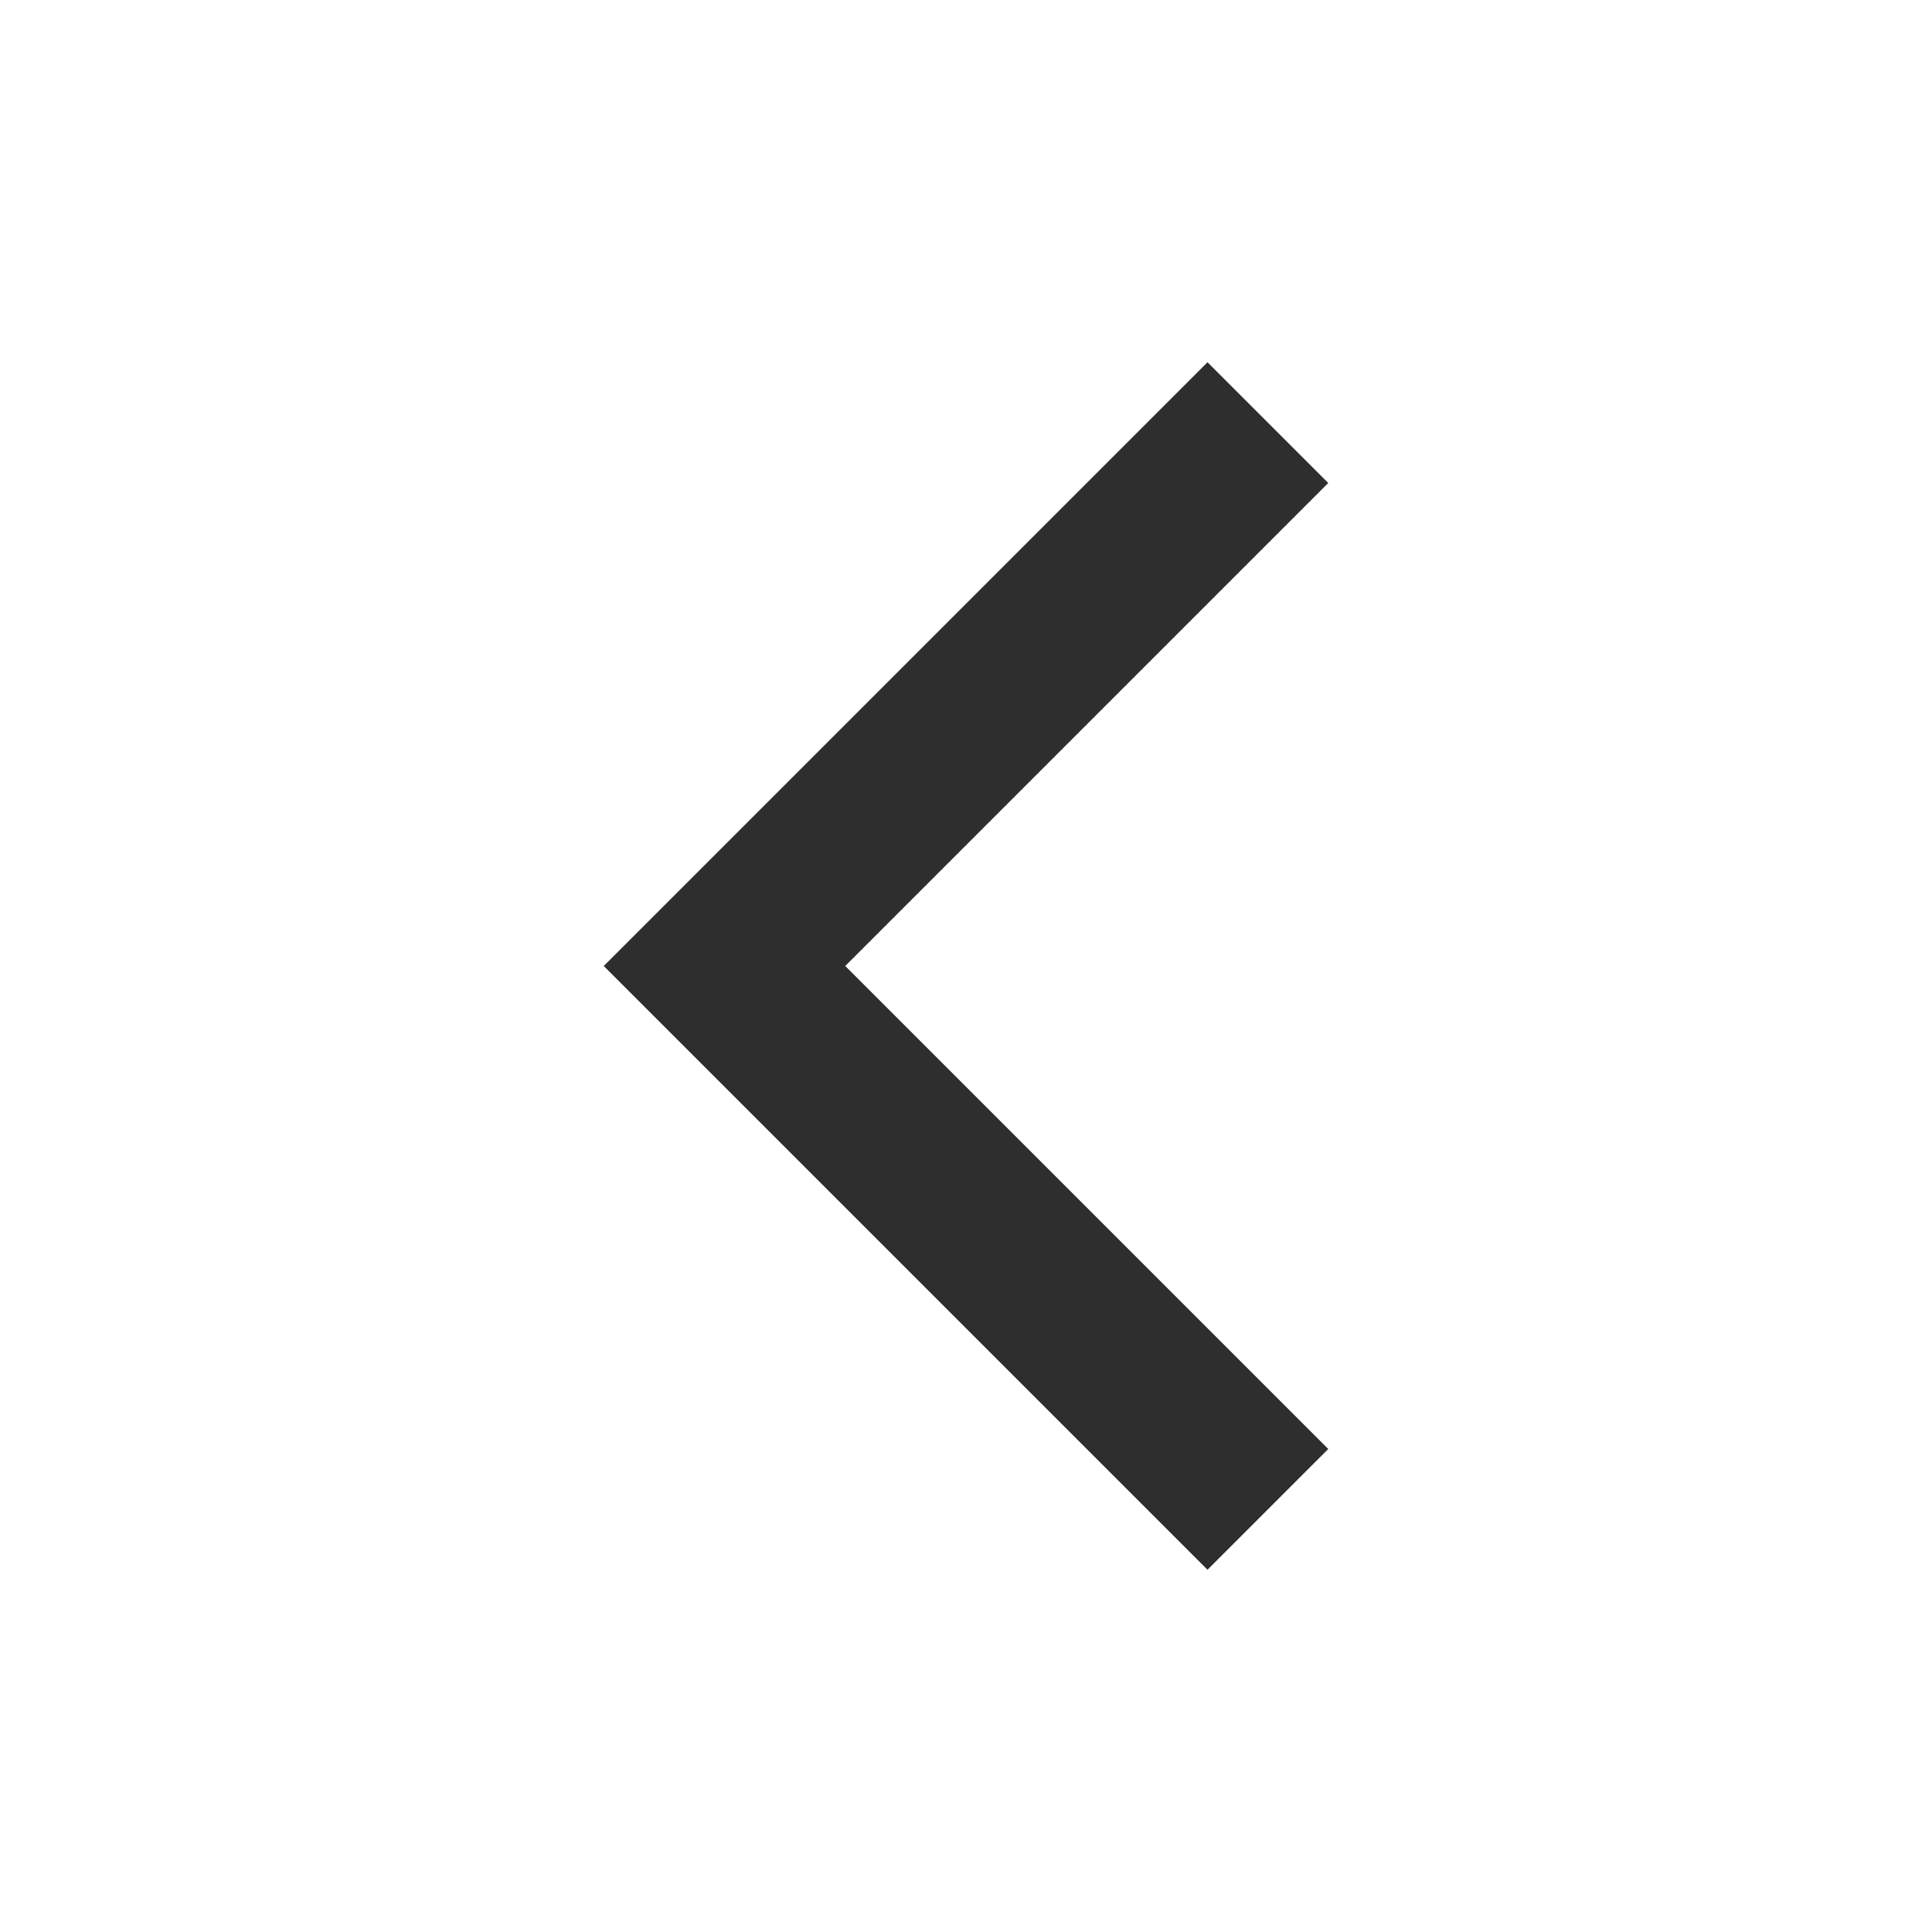
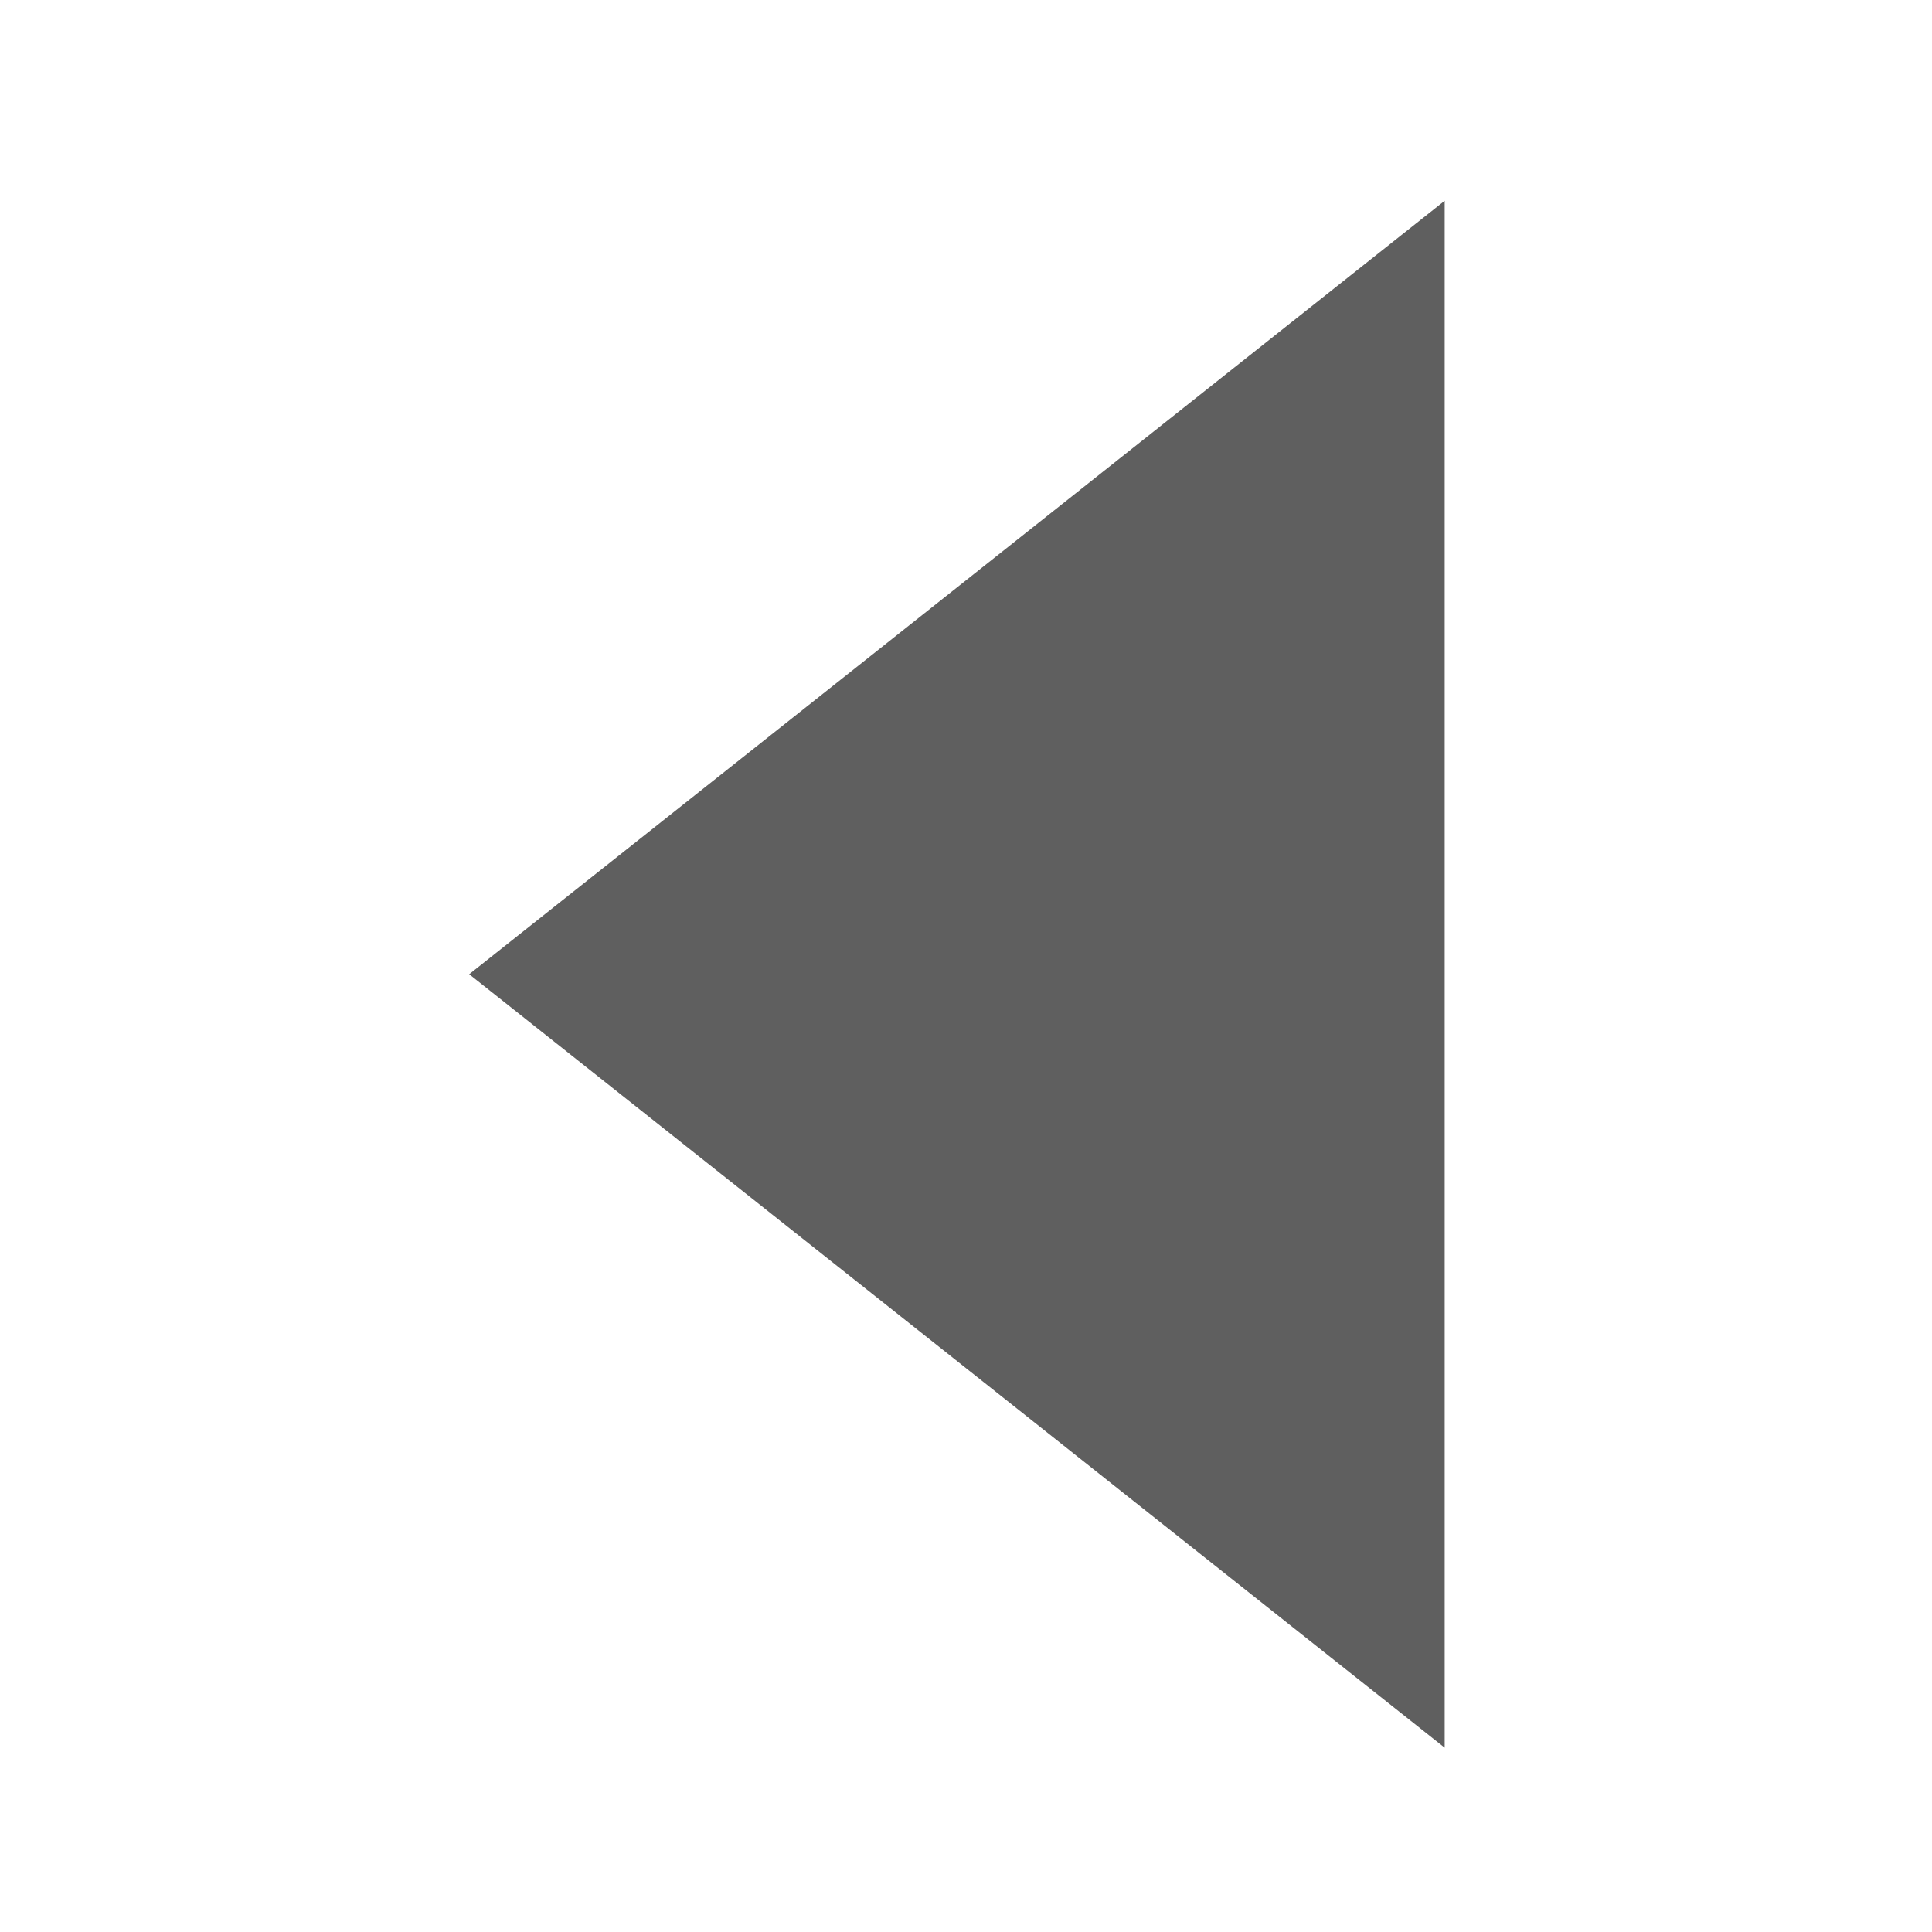
<svg xmlns="http://www.w3.org/2000/svg" width="16" height="16" id="svg2" version="1.1">
  <defs id="defs4" />
  <g id="layer1" transform="translate(0,-1036.362)">
-     <path style="fill:#2e2e2e;fill-opacity:1;stroke:none;stroke-width:1px;stroke-linecap:butt;stroke-linejoin:miter;stroke-opacity:1" d="m 10,1039.362 1,1 -4,4 4,4 -1,1 -5,-5 z" id="path820" />
+     <path style="fill:#5f5f5f;fill-opacity:1;stroke:#5f5f5f;stroke-width:0.43;stroke-linecap:round;stroke-linejoin:miter;stroke-miterlimit:4;stroke-opacity:1;stroke-dasharray:none;display:inline" id="path18028" d="M 88.83,340 80.17,340 84.5,332.5 z" transform="matrix(0,1.362171,0.9918625,0,-325.4822,929.3267)" />
  </g>
</svg>
